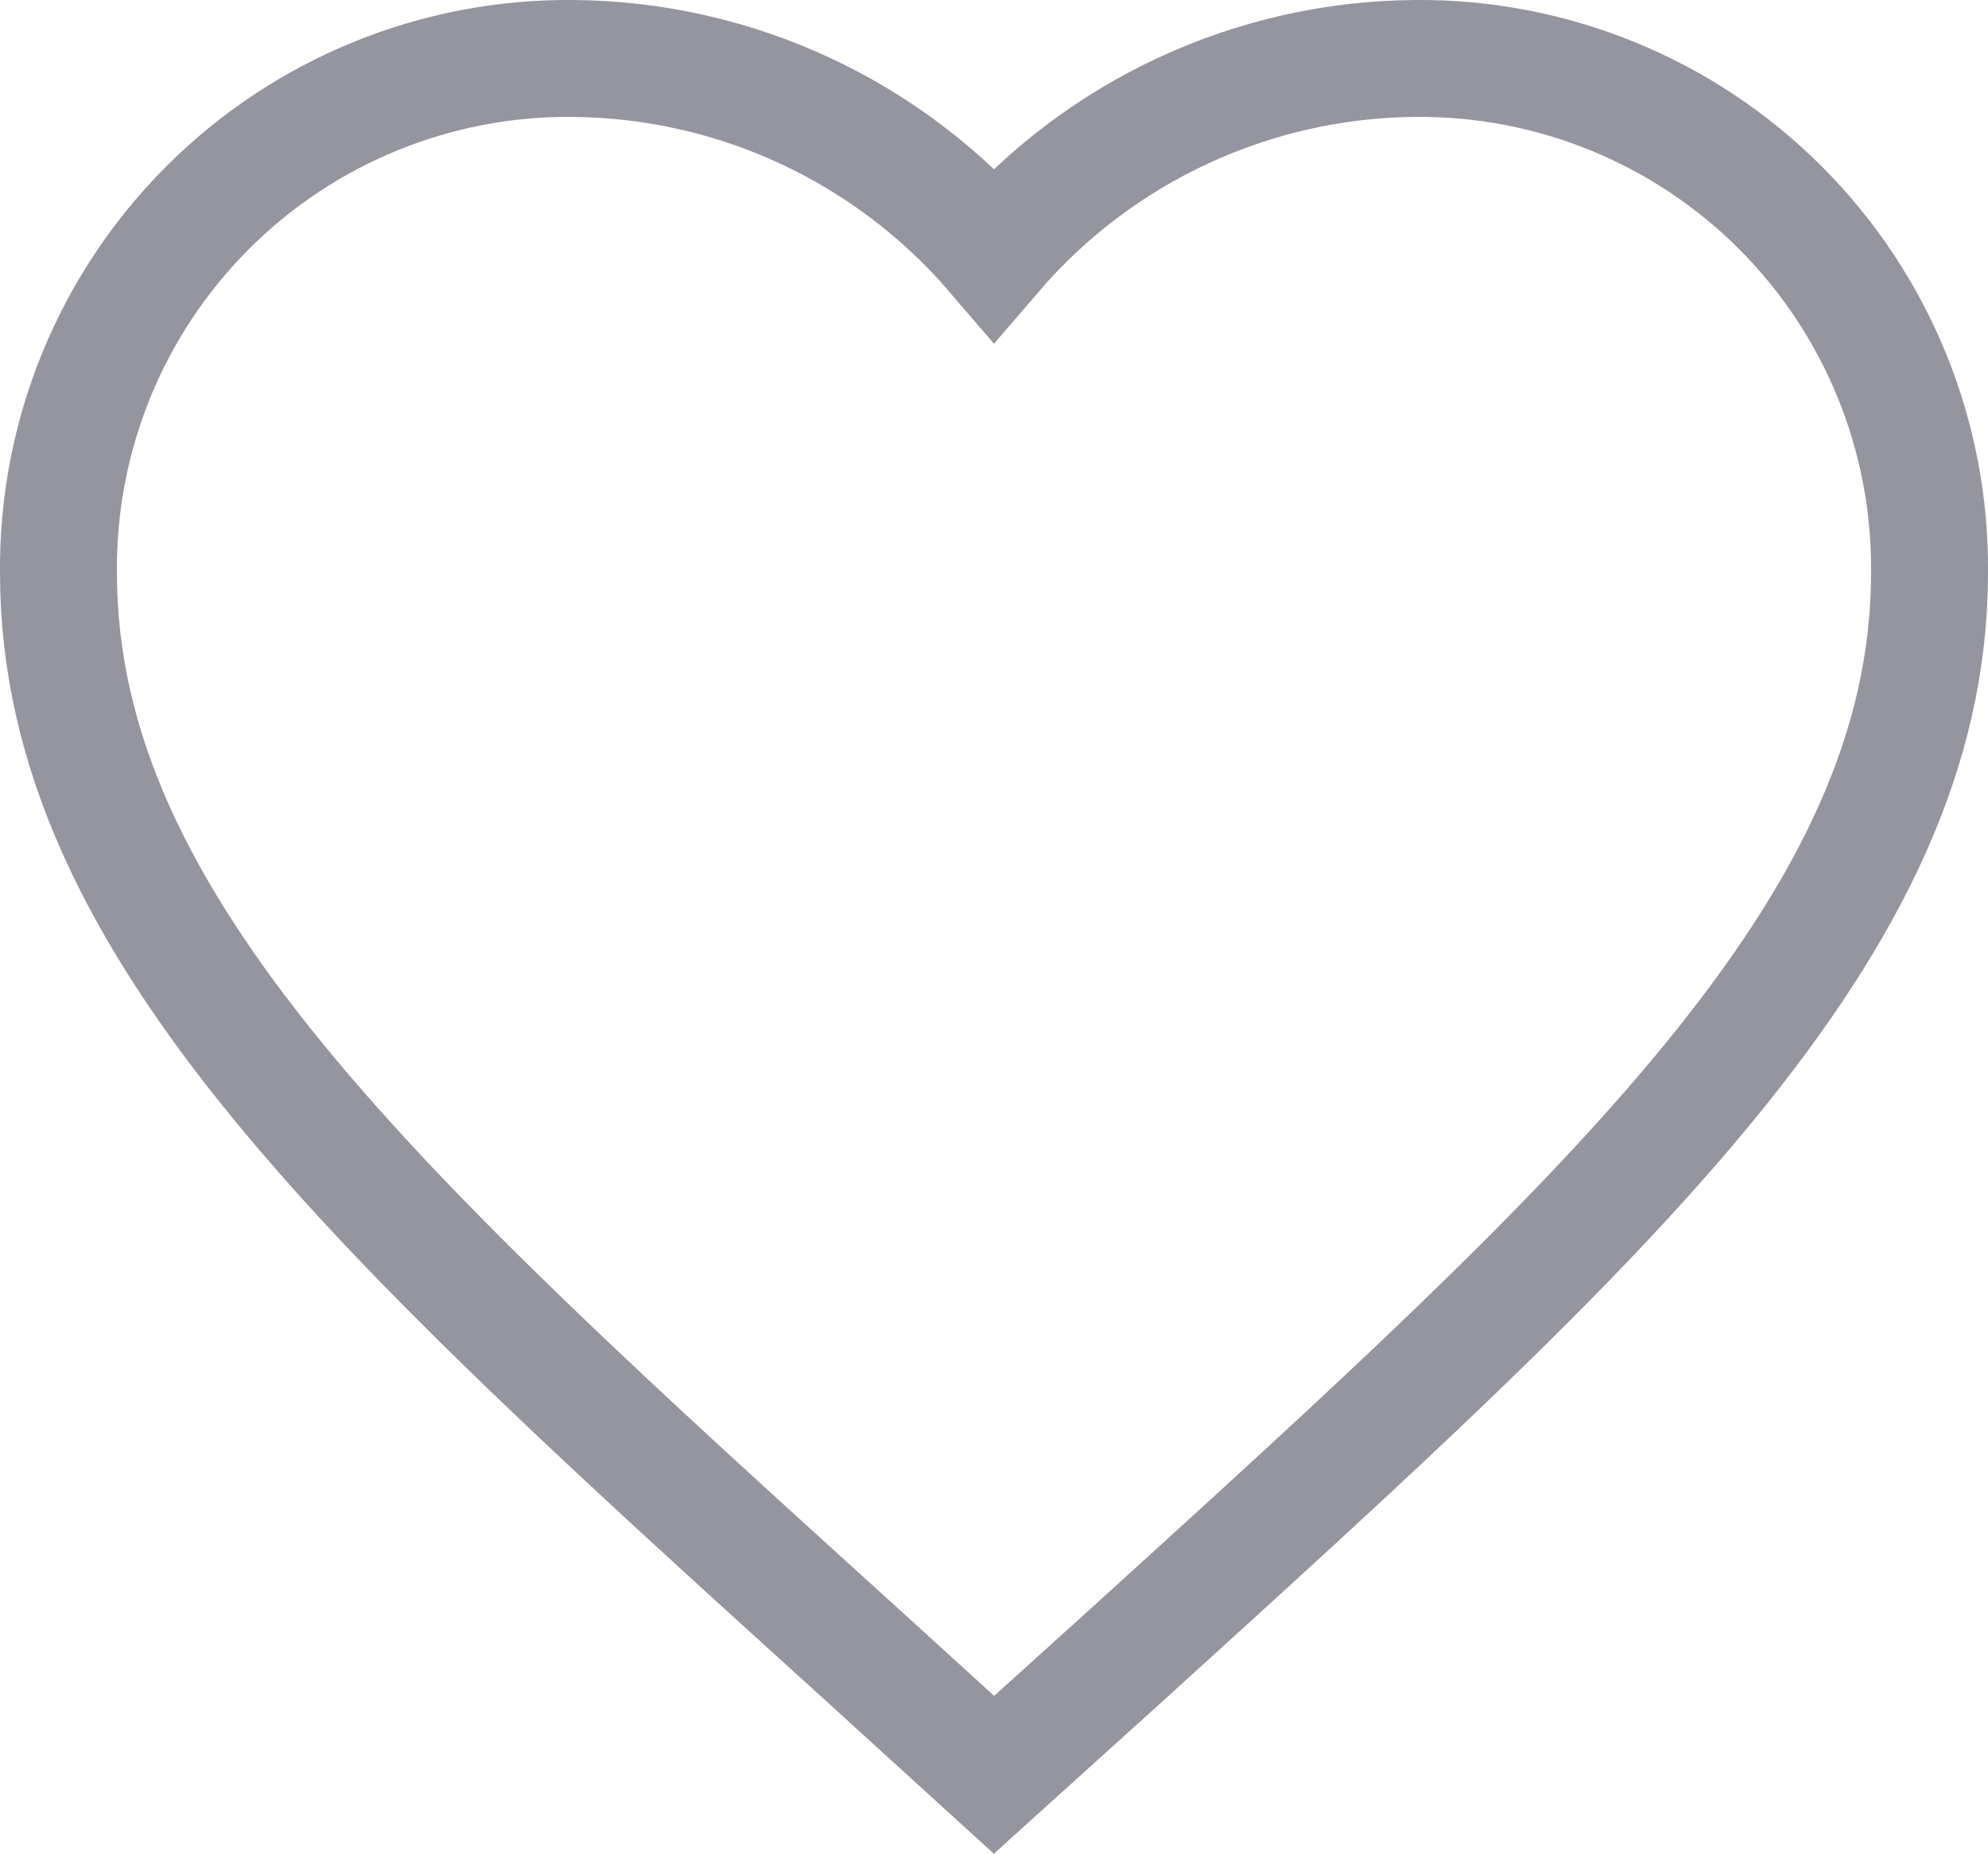
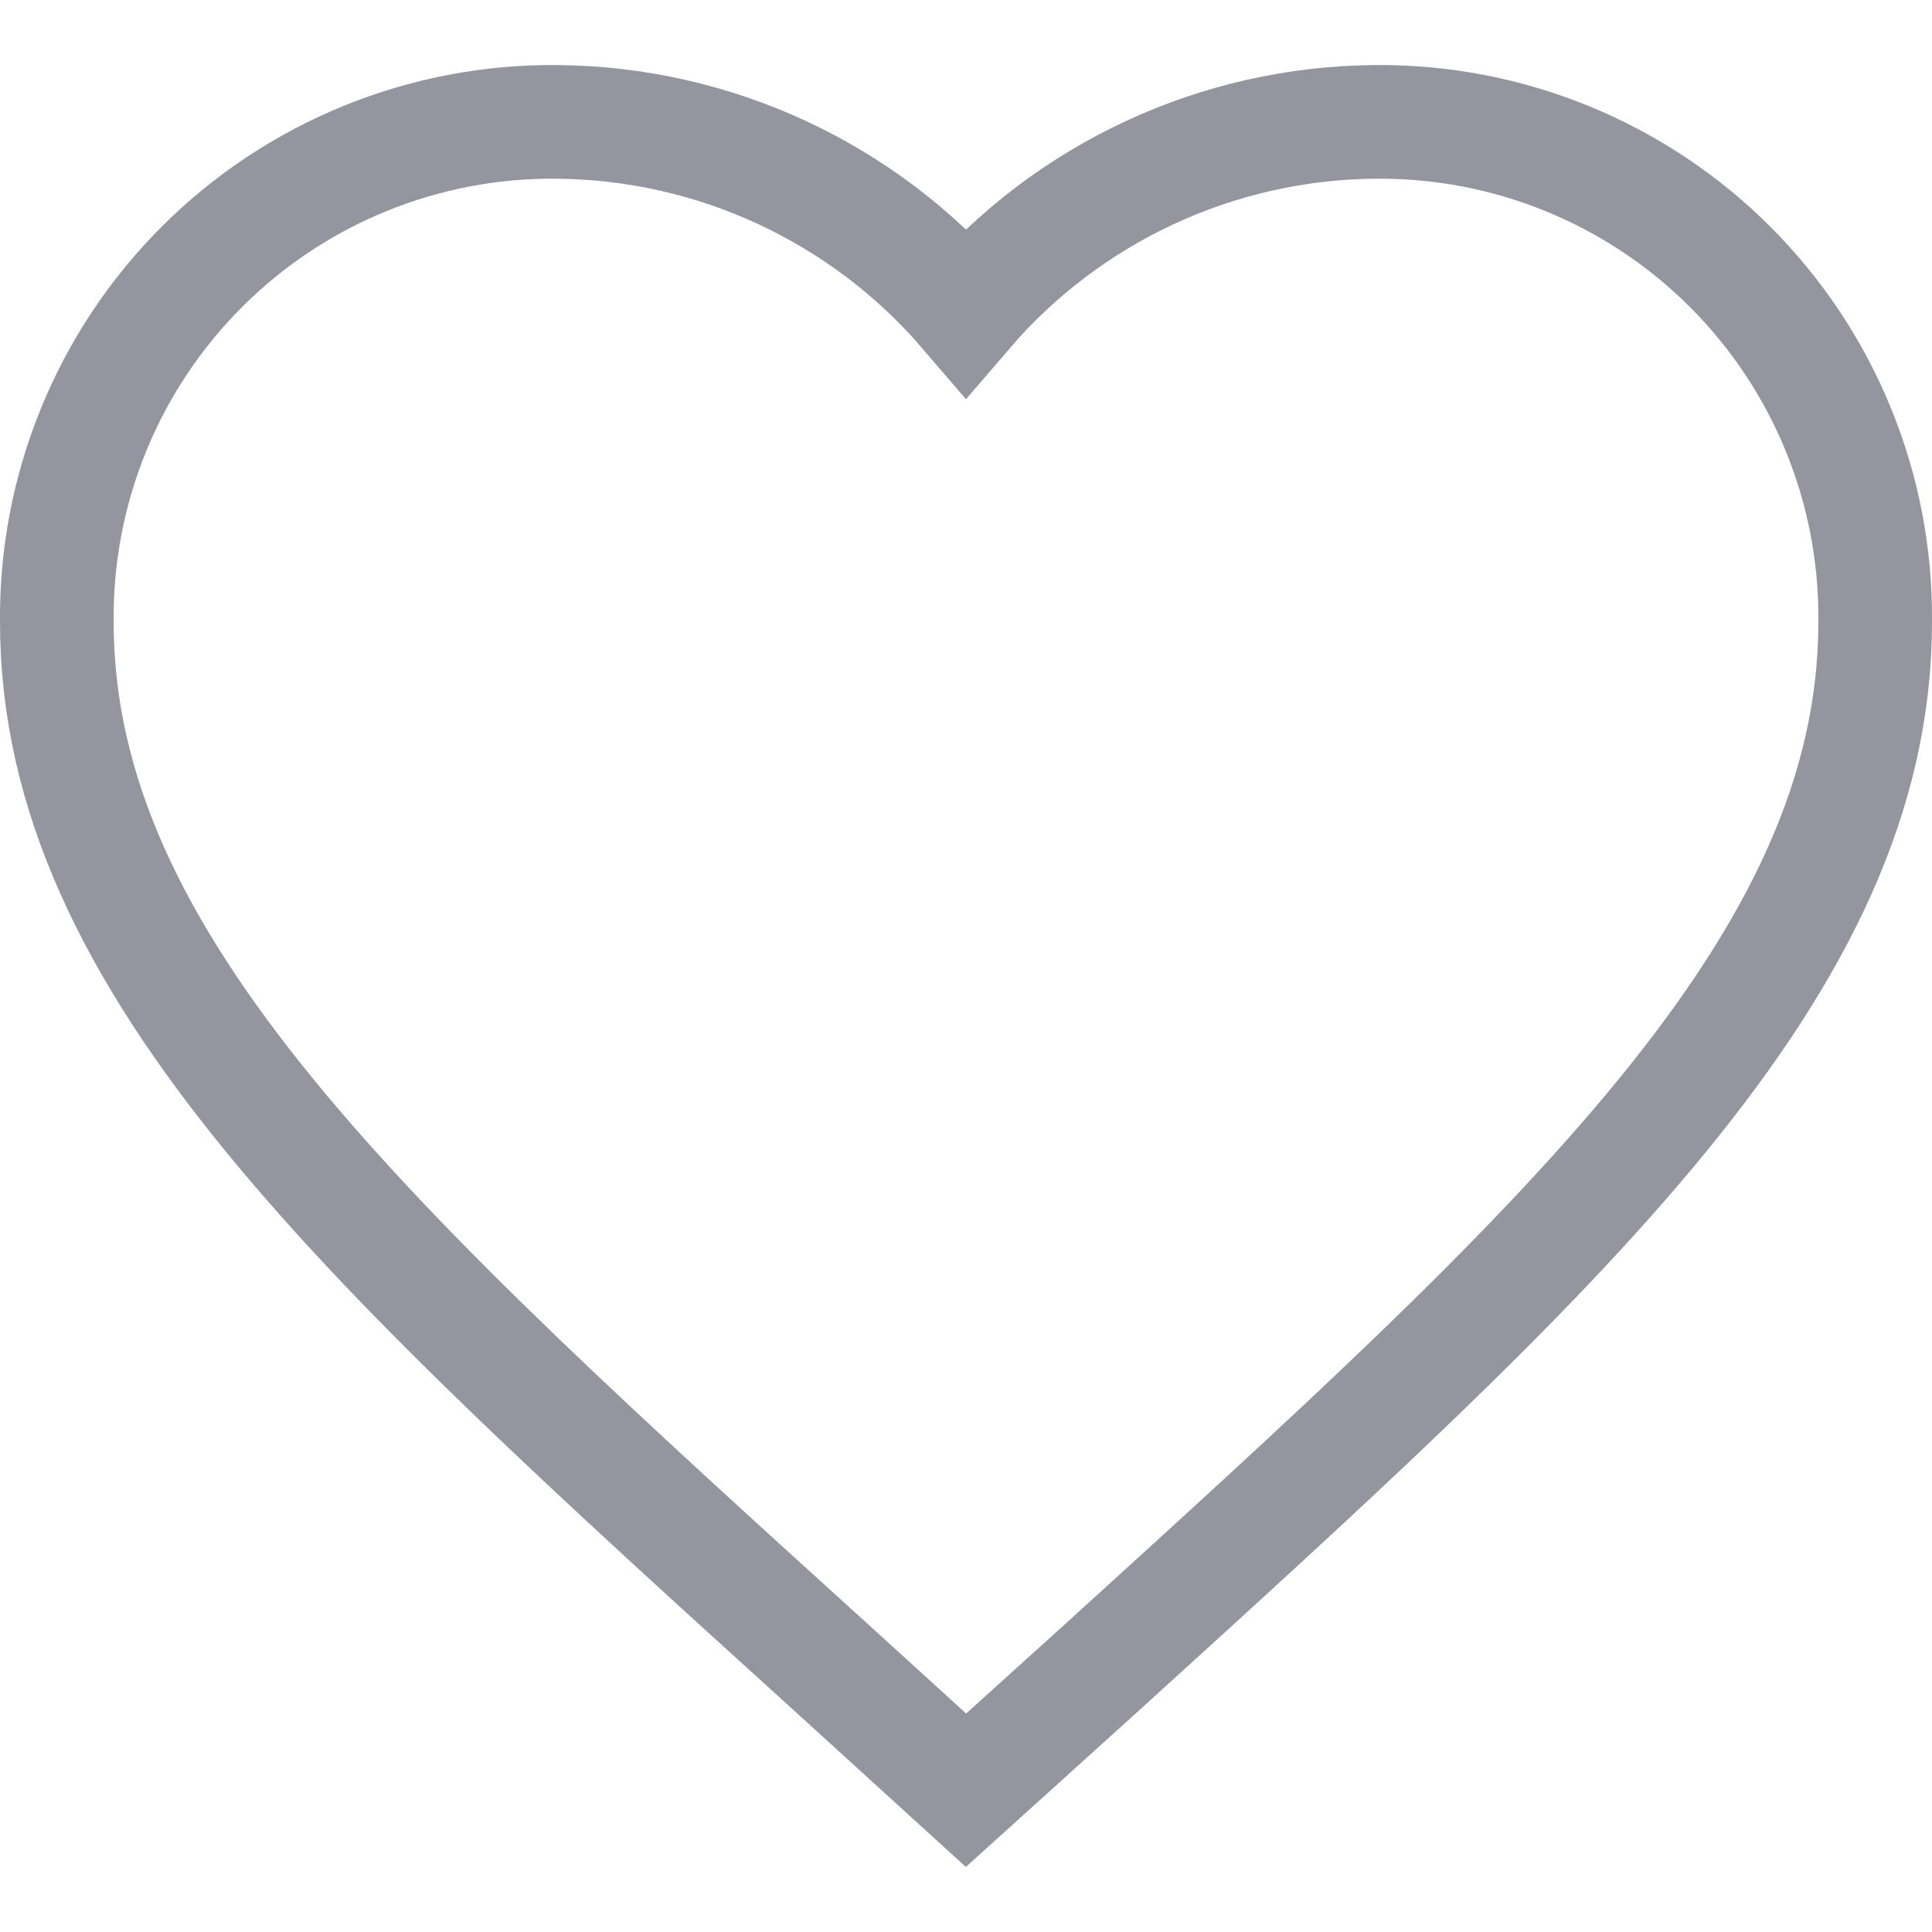
- <svg xmlns="http://www.w3.org/2000/svg" width="17" height="15.855" viewBox="0 0 17 15.855">
+ <svg xmlns="http://www.w3.org/2000/svg" width="20" height="20" viewBox="0 0 17 15.855">
  <path id="Path_2265" data-name="Path 2265" d="M10,17.68,8.84,16.624C4.72,12.888,2,10.424,2,7.4A4.357,4.357,0,0,1,6.4,3,4.791,4.791,0,0,1,10,4.672,4.791,4.791,0,0,1,13.6,3,4.357,4.357,0,0,1,18,7.4c0,3.024-2.72,5.488-6.84,9.232Z" transform="translate(-1.5 -2.5)" fill="none" stroke="rgba(42,45,63,0.5)" stroke-width="1" />
</svg>
